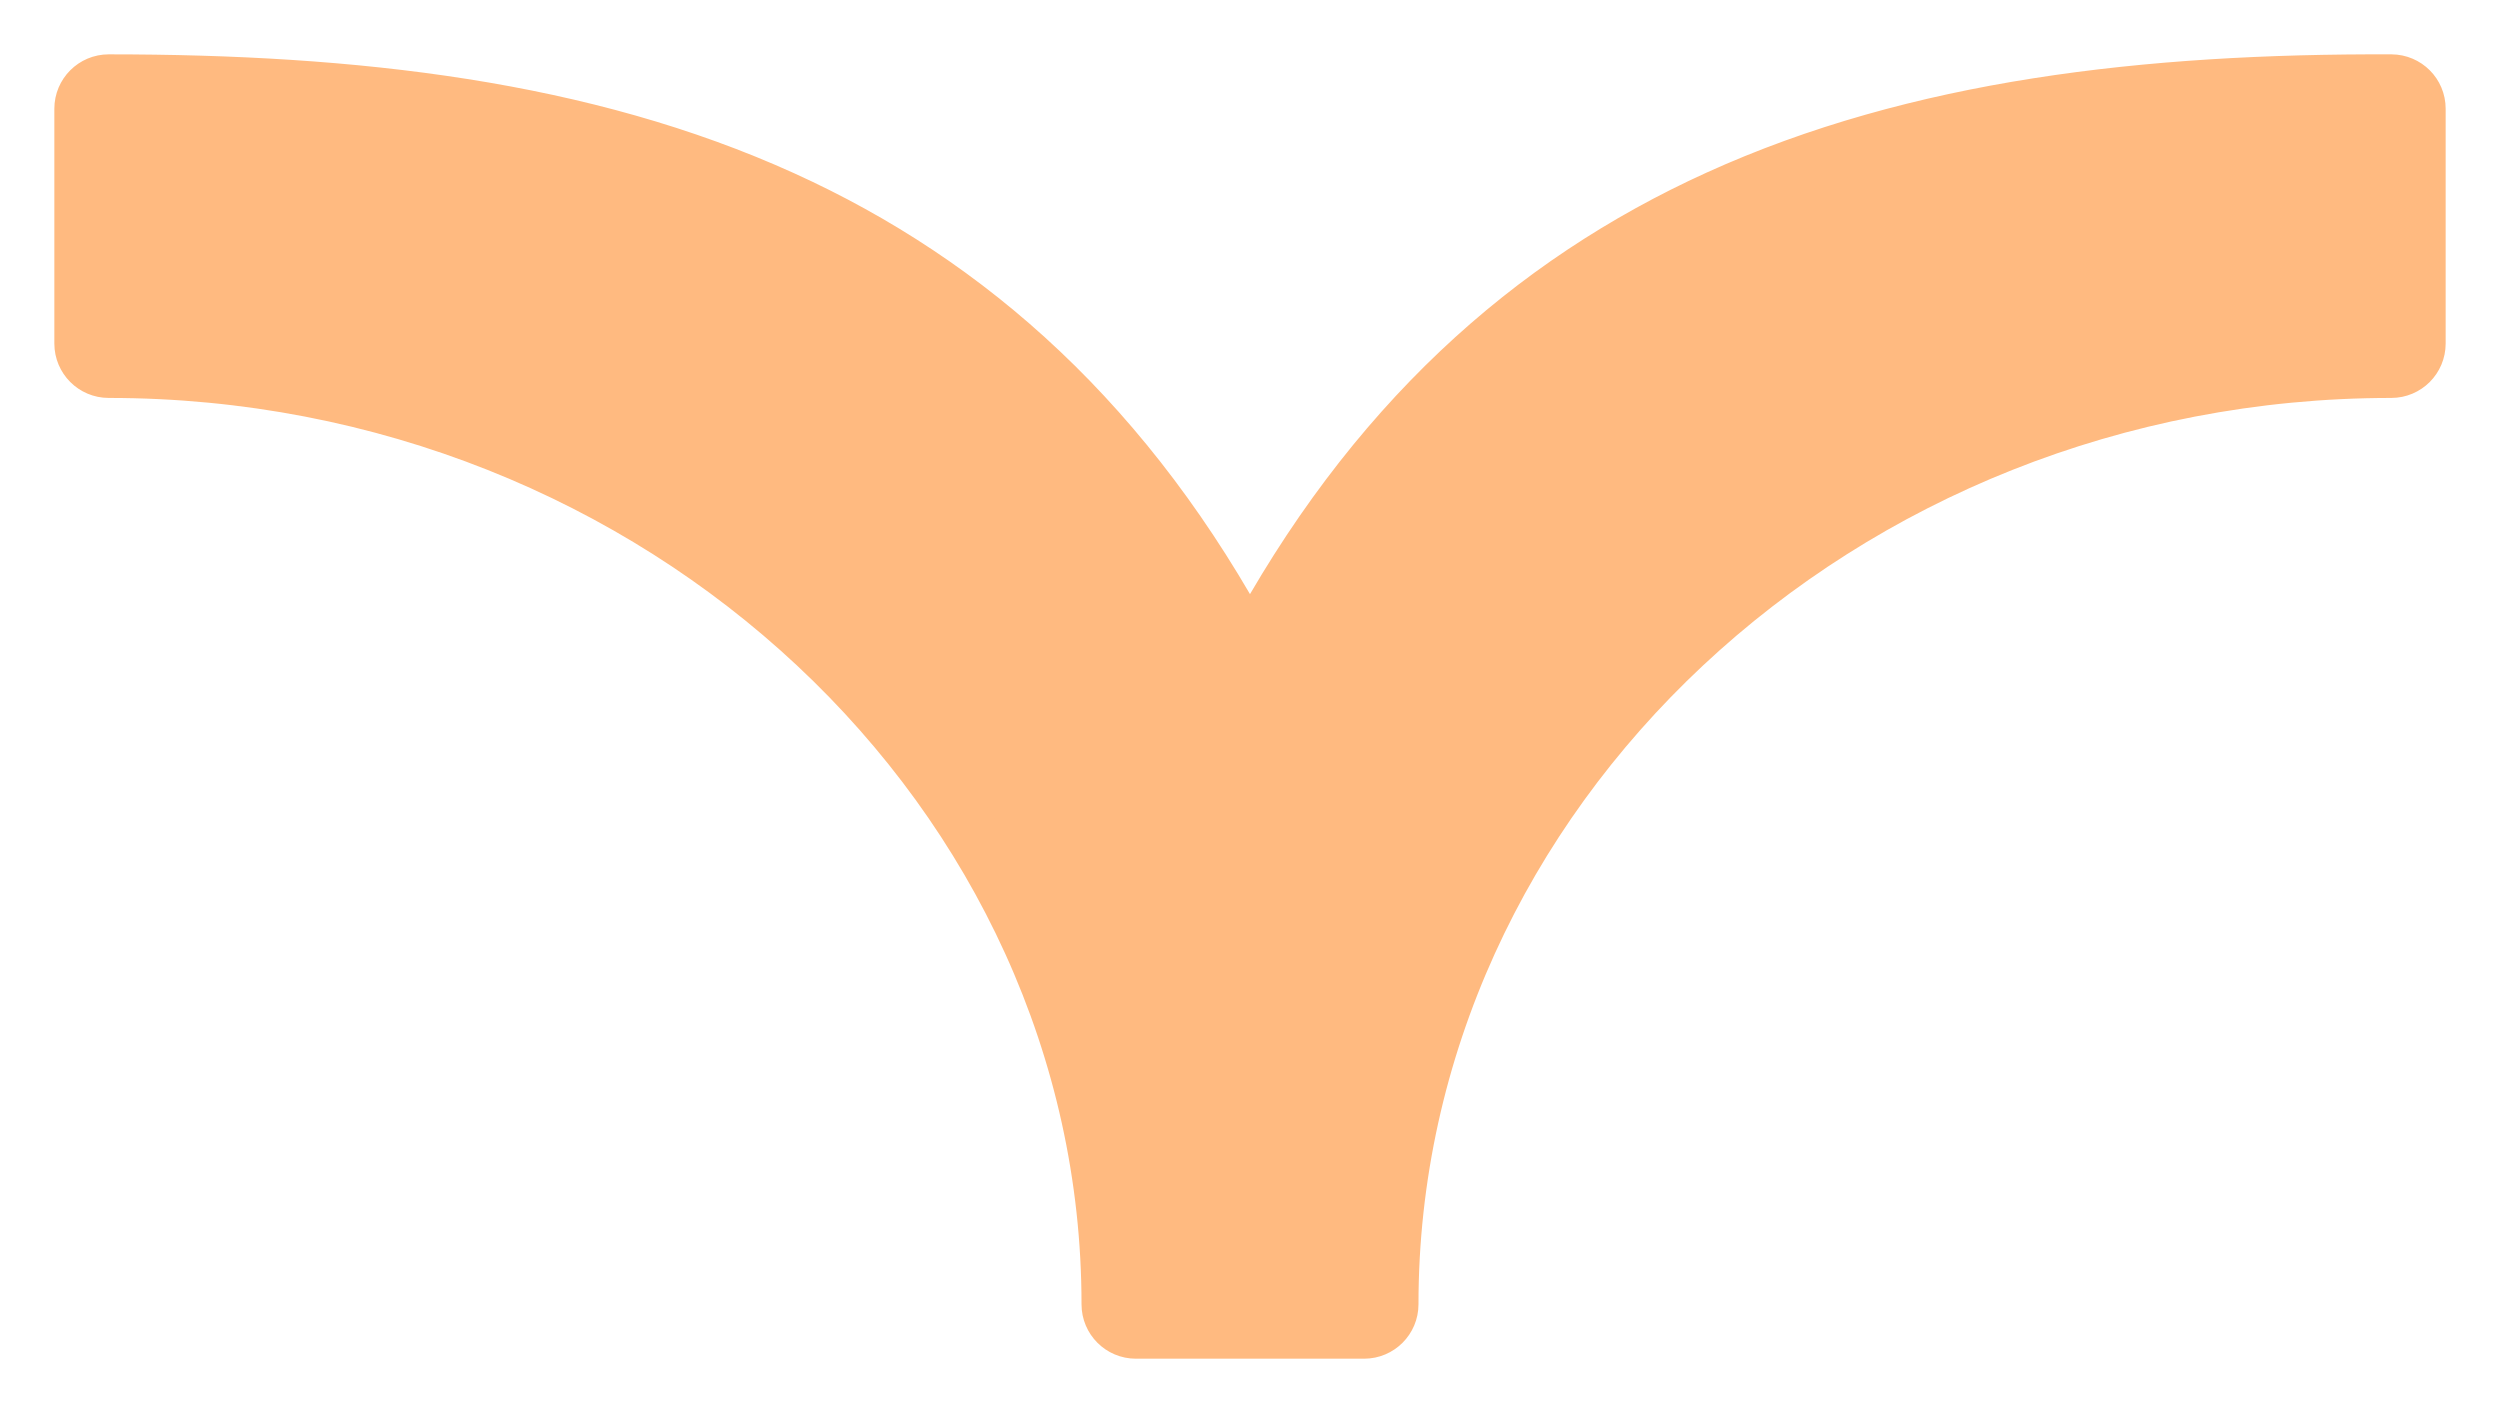
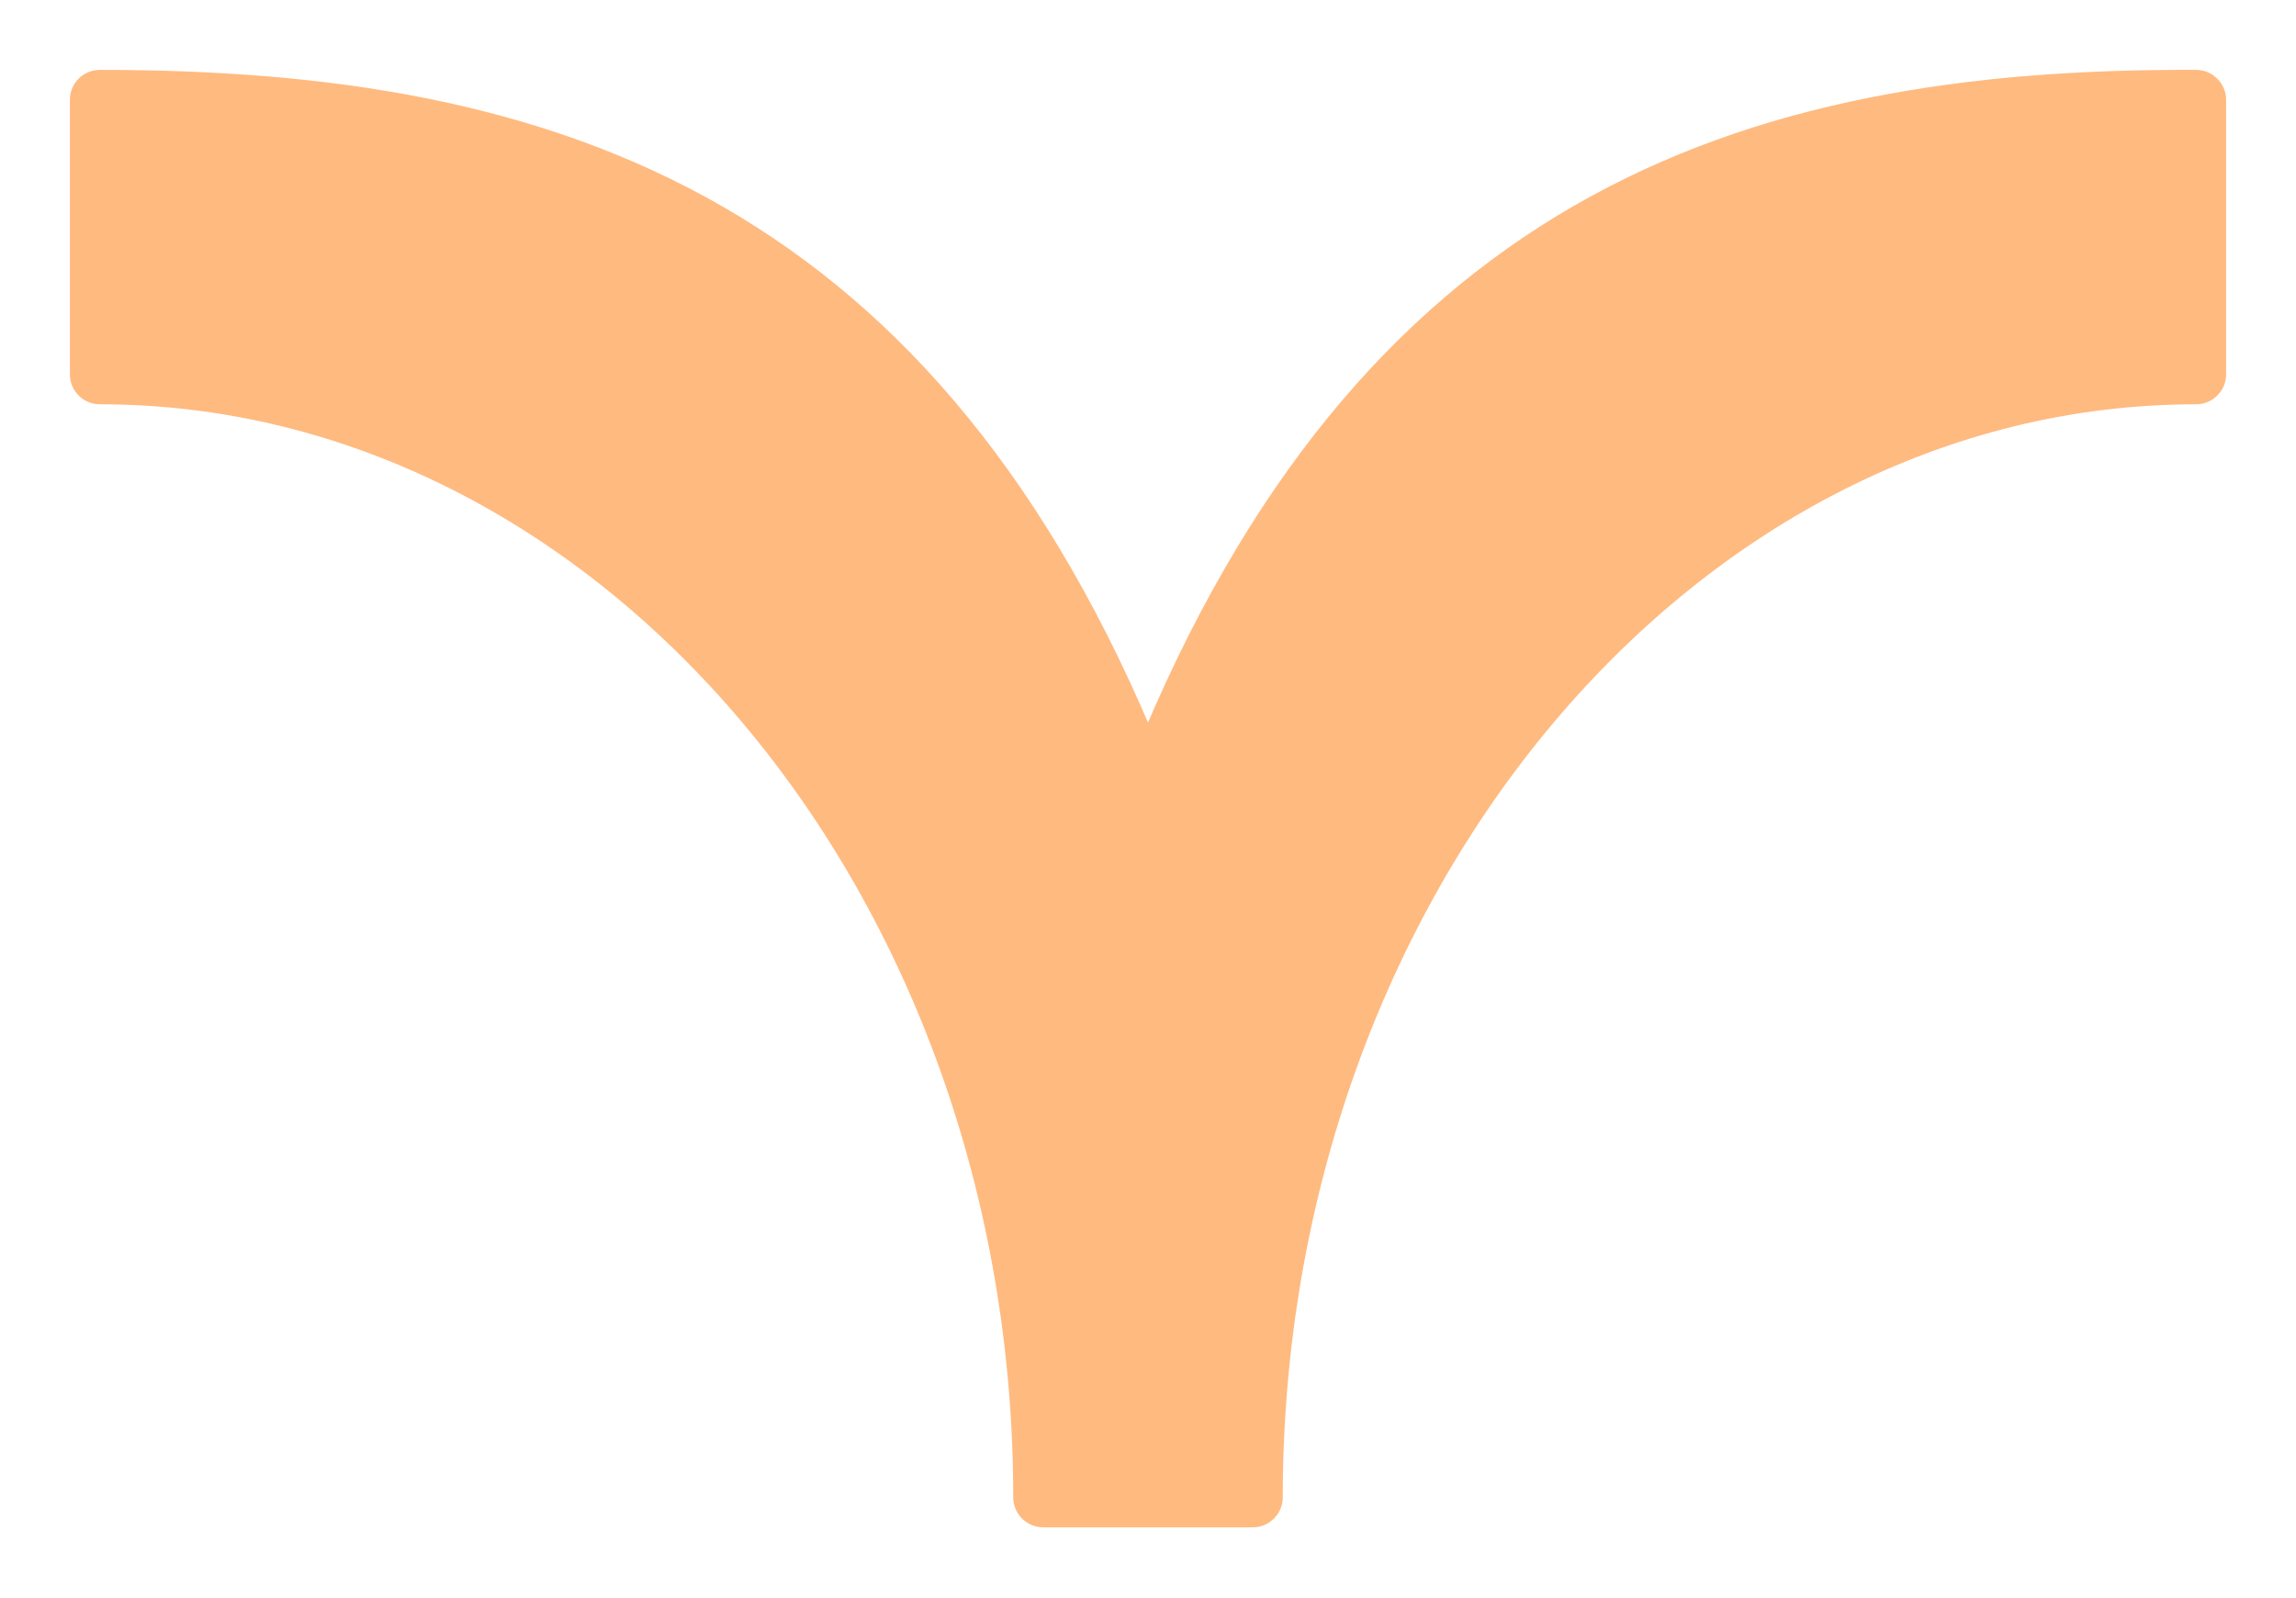
- <svg xmlns="http://www.w3.org/2000/svg" width="23" height="13" viewBox="0 0 23 13" fill="none">
-   <path d="M22.25 1C22.25 0.862 22.139 0.751 22.001 0.75C19.749 0.742 17.638 0.982 15.803 1.816C14.078 2.6 12.612 3.901 11.5 5.978C10.388 3.902 8.927 2.604 7.204 1.822C5.371 0.99 3.26 0.75 1 0.75C0.862 0.75 0.75 0.862 0.75 1L0.75 3.161C0.75 3.299 0.862 3.411 1 3.411C6.075 3.411 10.2 7.292 10.2 12C10.2 12.138 10.312 12.25 10.45 12.25L12.55 12.25C12.688 12.25 12.8 12.138 12.8 12C12.8 7.292 16.925 3.411 22 3.411C22.138 3.411 22.25 3.299 22.25 3.161L22.25 1Z" fill="#FFBA80" stroke="#FFBA80" stroke-width="0.5" stroke-linejoin="round" />
+ <svg xmlns="http://www.w3.org/2000/svg" width="23" height="16" viewBox="0 0 23 16" fill="none">
+   <path d="M22.15 1C22.15 0.918 22.083 0.851 22.001 0.85C19.751 0.84 17.651 1.145 15.831 2.198C14.082 3.21 12.607 4.901 11.5 7.626C10.393 4.902 8.922 3.215 7.176 2.206C5.357 1.155 3.258 0.85 1 0.85C0.917 0.85 0.85 0.917 0.85 1L0.85 3.75C0.85 3.833 0.917 3.9 1 3.9C6.091 3.9 10.3 8.87 10.3 15C10.3 15.083 10.367 15.15 10.45 15.15L12.55 15.15C12.633 15.15 12.7 15.083 12.7 15C12.7 8.87 16.909 3.9 22 3.9C22.083 3.9 22.15 3.833 22.15 3.75L22.15 1Z" fill="#FFBA80" stroke="#FFBA80" stroke-width="0.3" stroke-linejoin="round" />
</svg>
